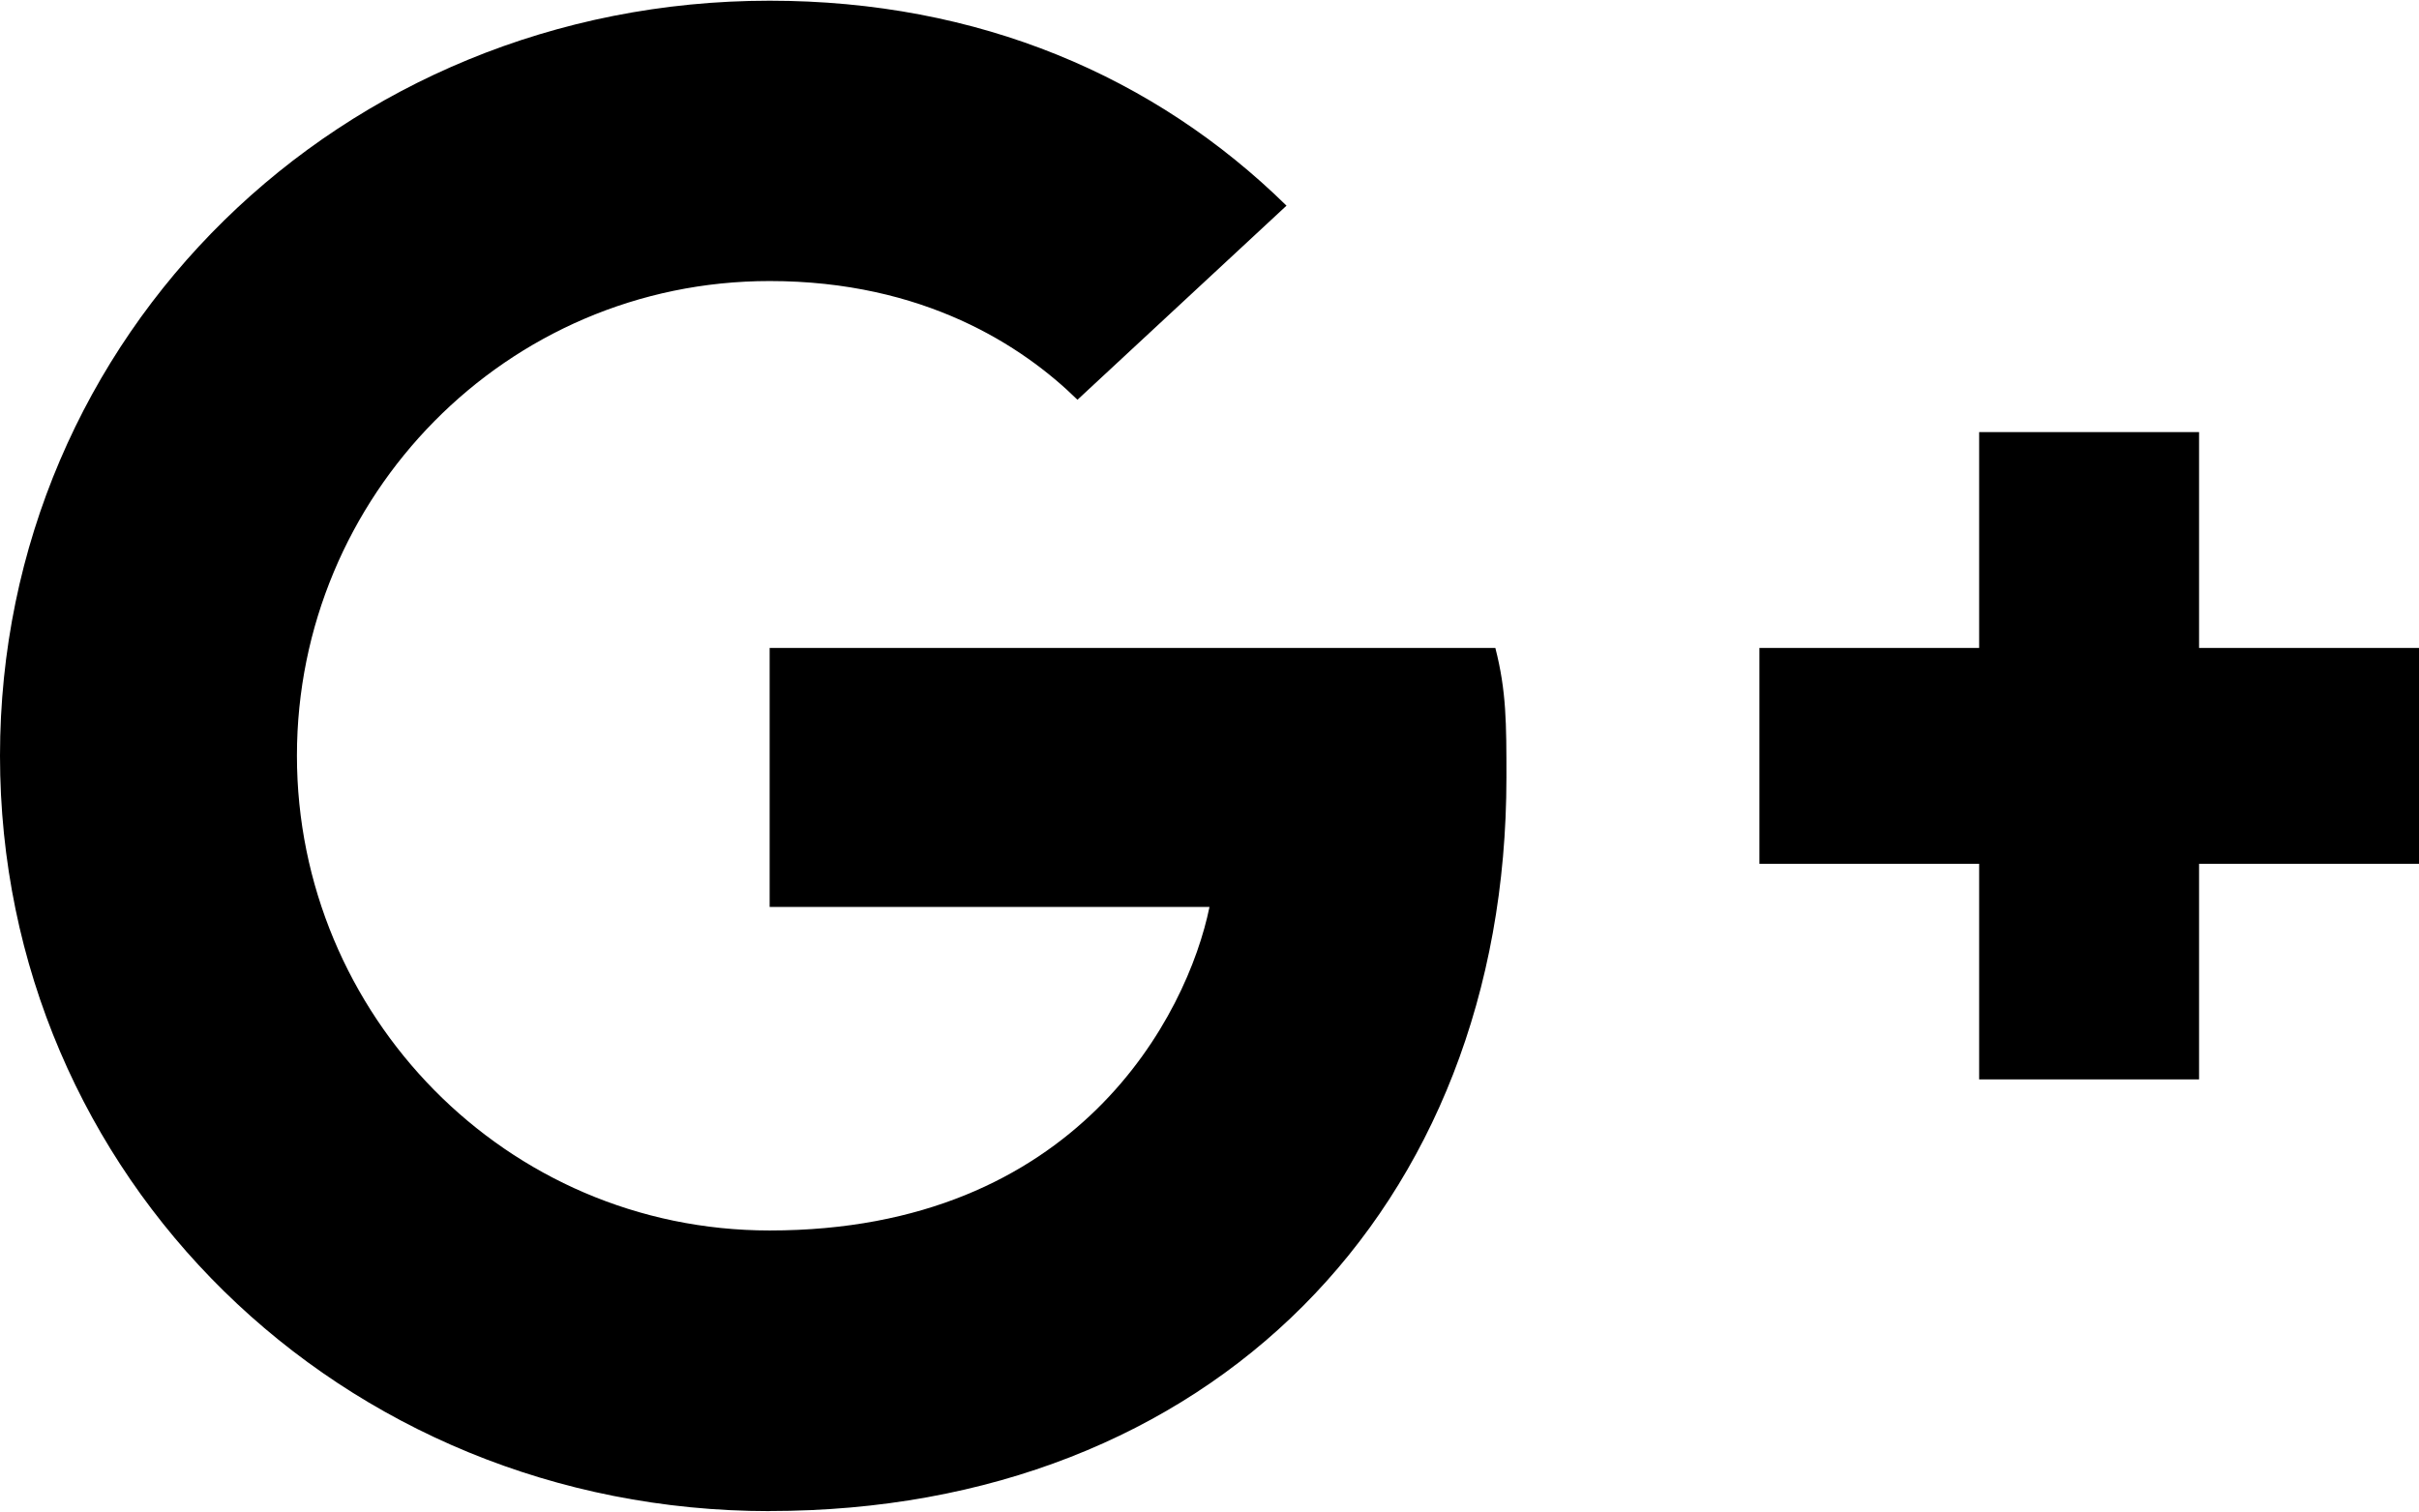
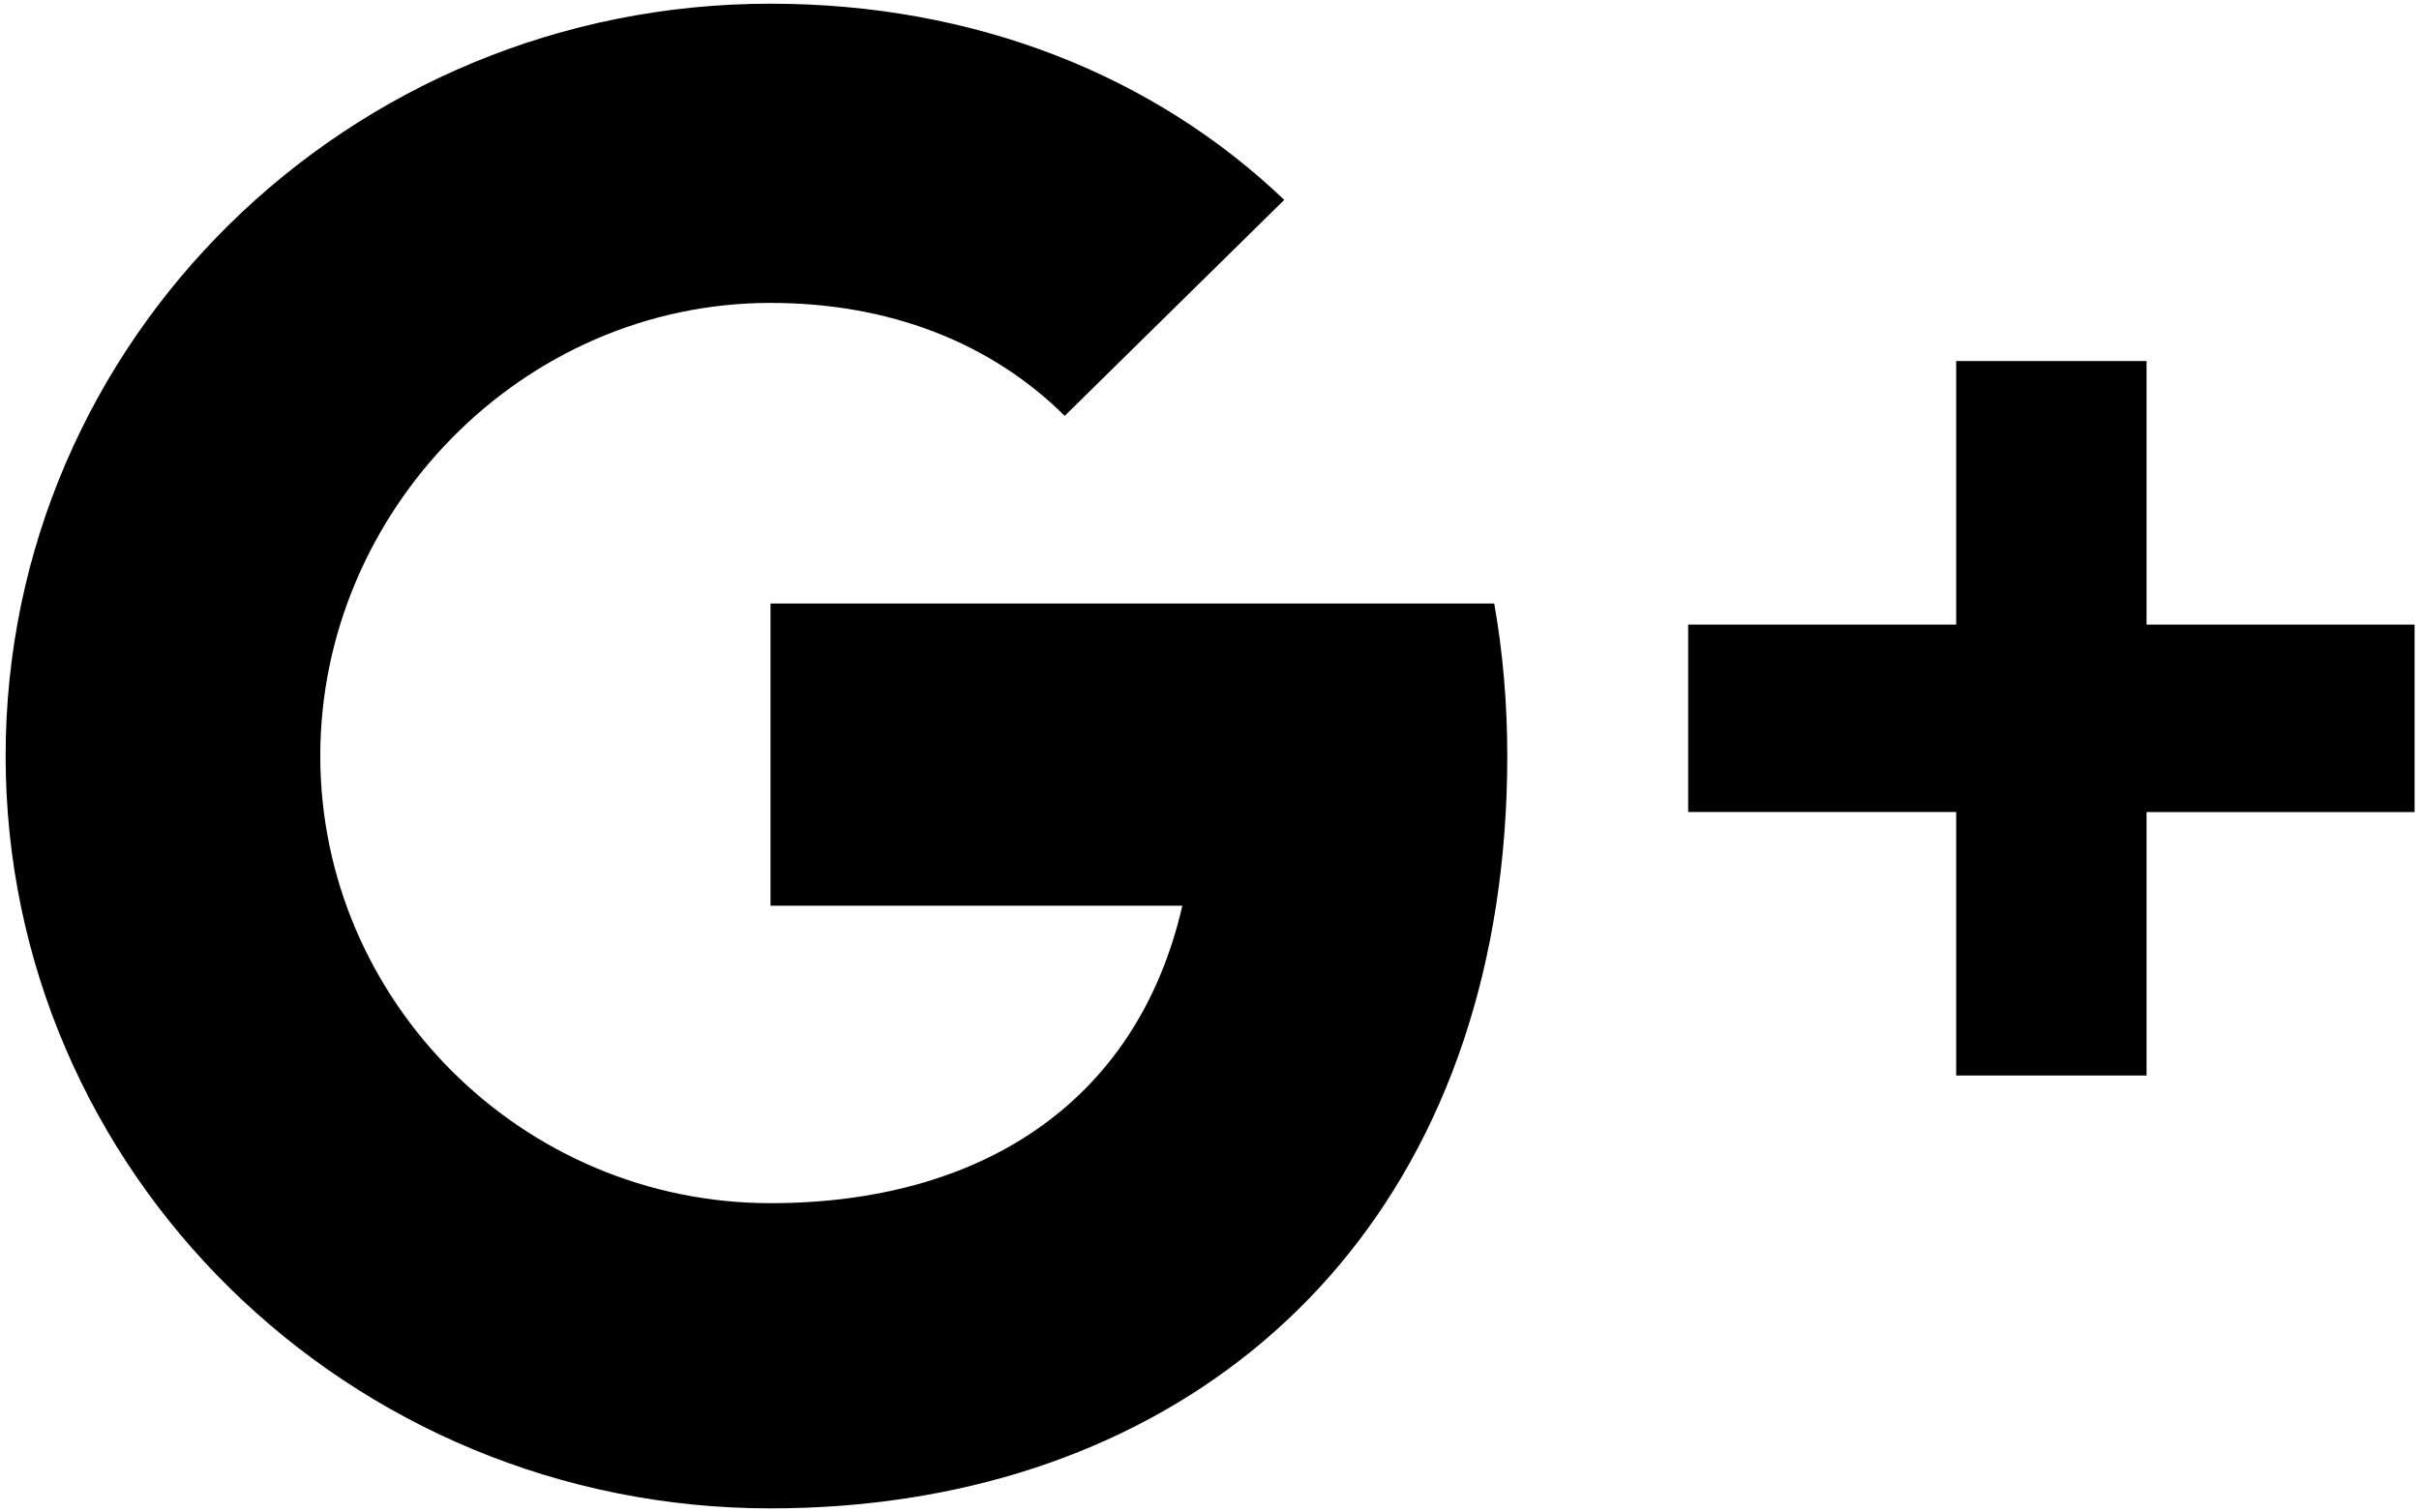
- <svg xmlns="http://www.w3.org/2000/svg" width="24" height="15">
-   <path fill-rule="evenodd" d="M7.636 14.996C3.382 14.996 0 11.676 0 7.5 0 3.326 3.382.007 7.636.007c2.073 0 3.82.75 5.128 2.034L10.69 3.967c-.545-.535-1.526-1.178-3.054-1.178-2.618 0-4.69 2.14-4.69 4.71s2.072 4.712 4.69 4.712C10.69 12.212 11.782 10.07 12 9H7.636V6.43h7.2c.11.428.11.75.11 1.285 0 4.283-2.946 7.28-7.31 7.28zM24 8.572h-2.182v2.14h-2.182v-2.14h-2.18V6.43h2.18V4.288h2.182V6.43H24v2.142z" />
+ <svg xmlns="http://www.w3.org/2000/svg" width="40" height="25" viewBox="0 0 40 25">
+   <path fill-rule="nonzero" d="M24.738 14.98c-.98 6.336-5.78 9.968-11.997 9.968-6.985 0-12.648-5.572-12.648-12.445C.093 5.633 5.756.061 12.741.061c3.38 0 6.34 1.186 8.495 3.245l-3.63 3.572c-1.23-1.219-2.912-1.868-4.865-1.868-4.111 0-7.445 3.45-7.445 7.493 0 4.048 3.334 7.397 7.445 7.397 3.447 0 6.056-1.639 6.81-4.92h-6.81V9.982h11.967c.143.806.216 1.648.216 2.521 0 .866-.064 1.691-.186 2.477zm10.757-1.55v4.359h-3.148V13.43h-4.432v-3.099h4.432v-4.36h3.148v4.36h4.432v3.1h-4.432z" />
</svg>
